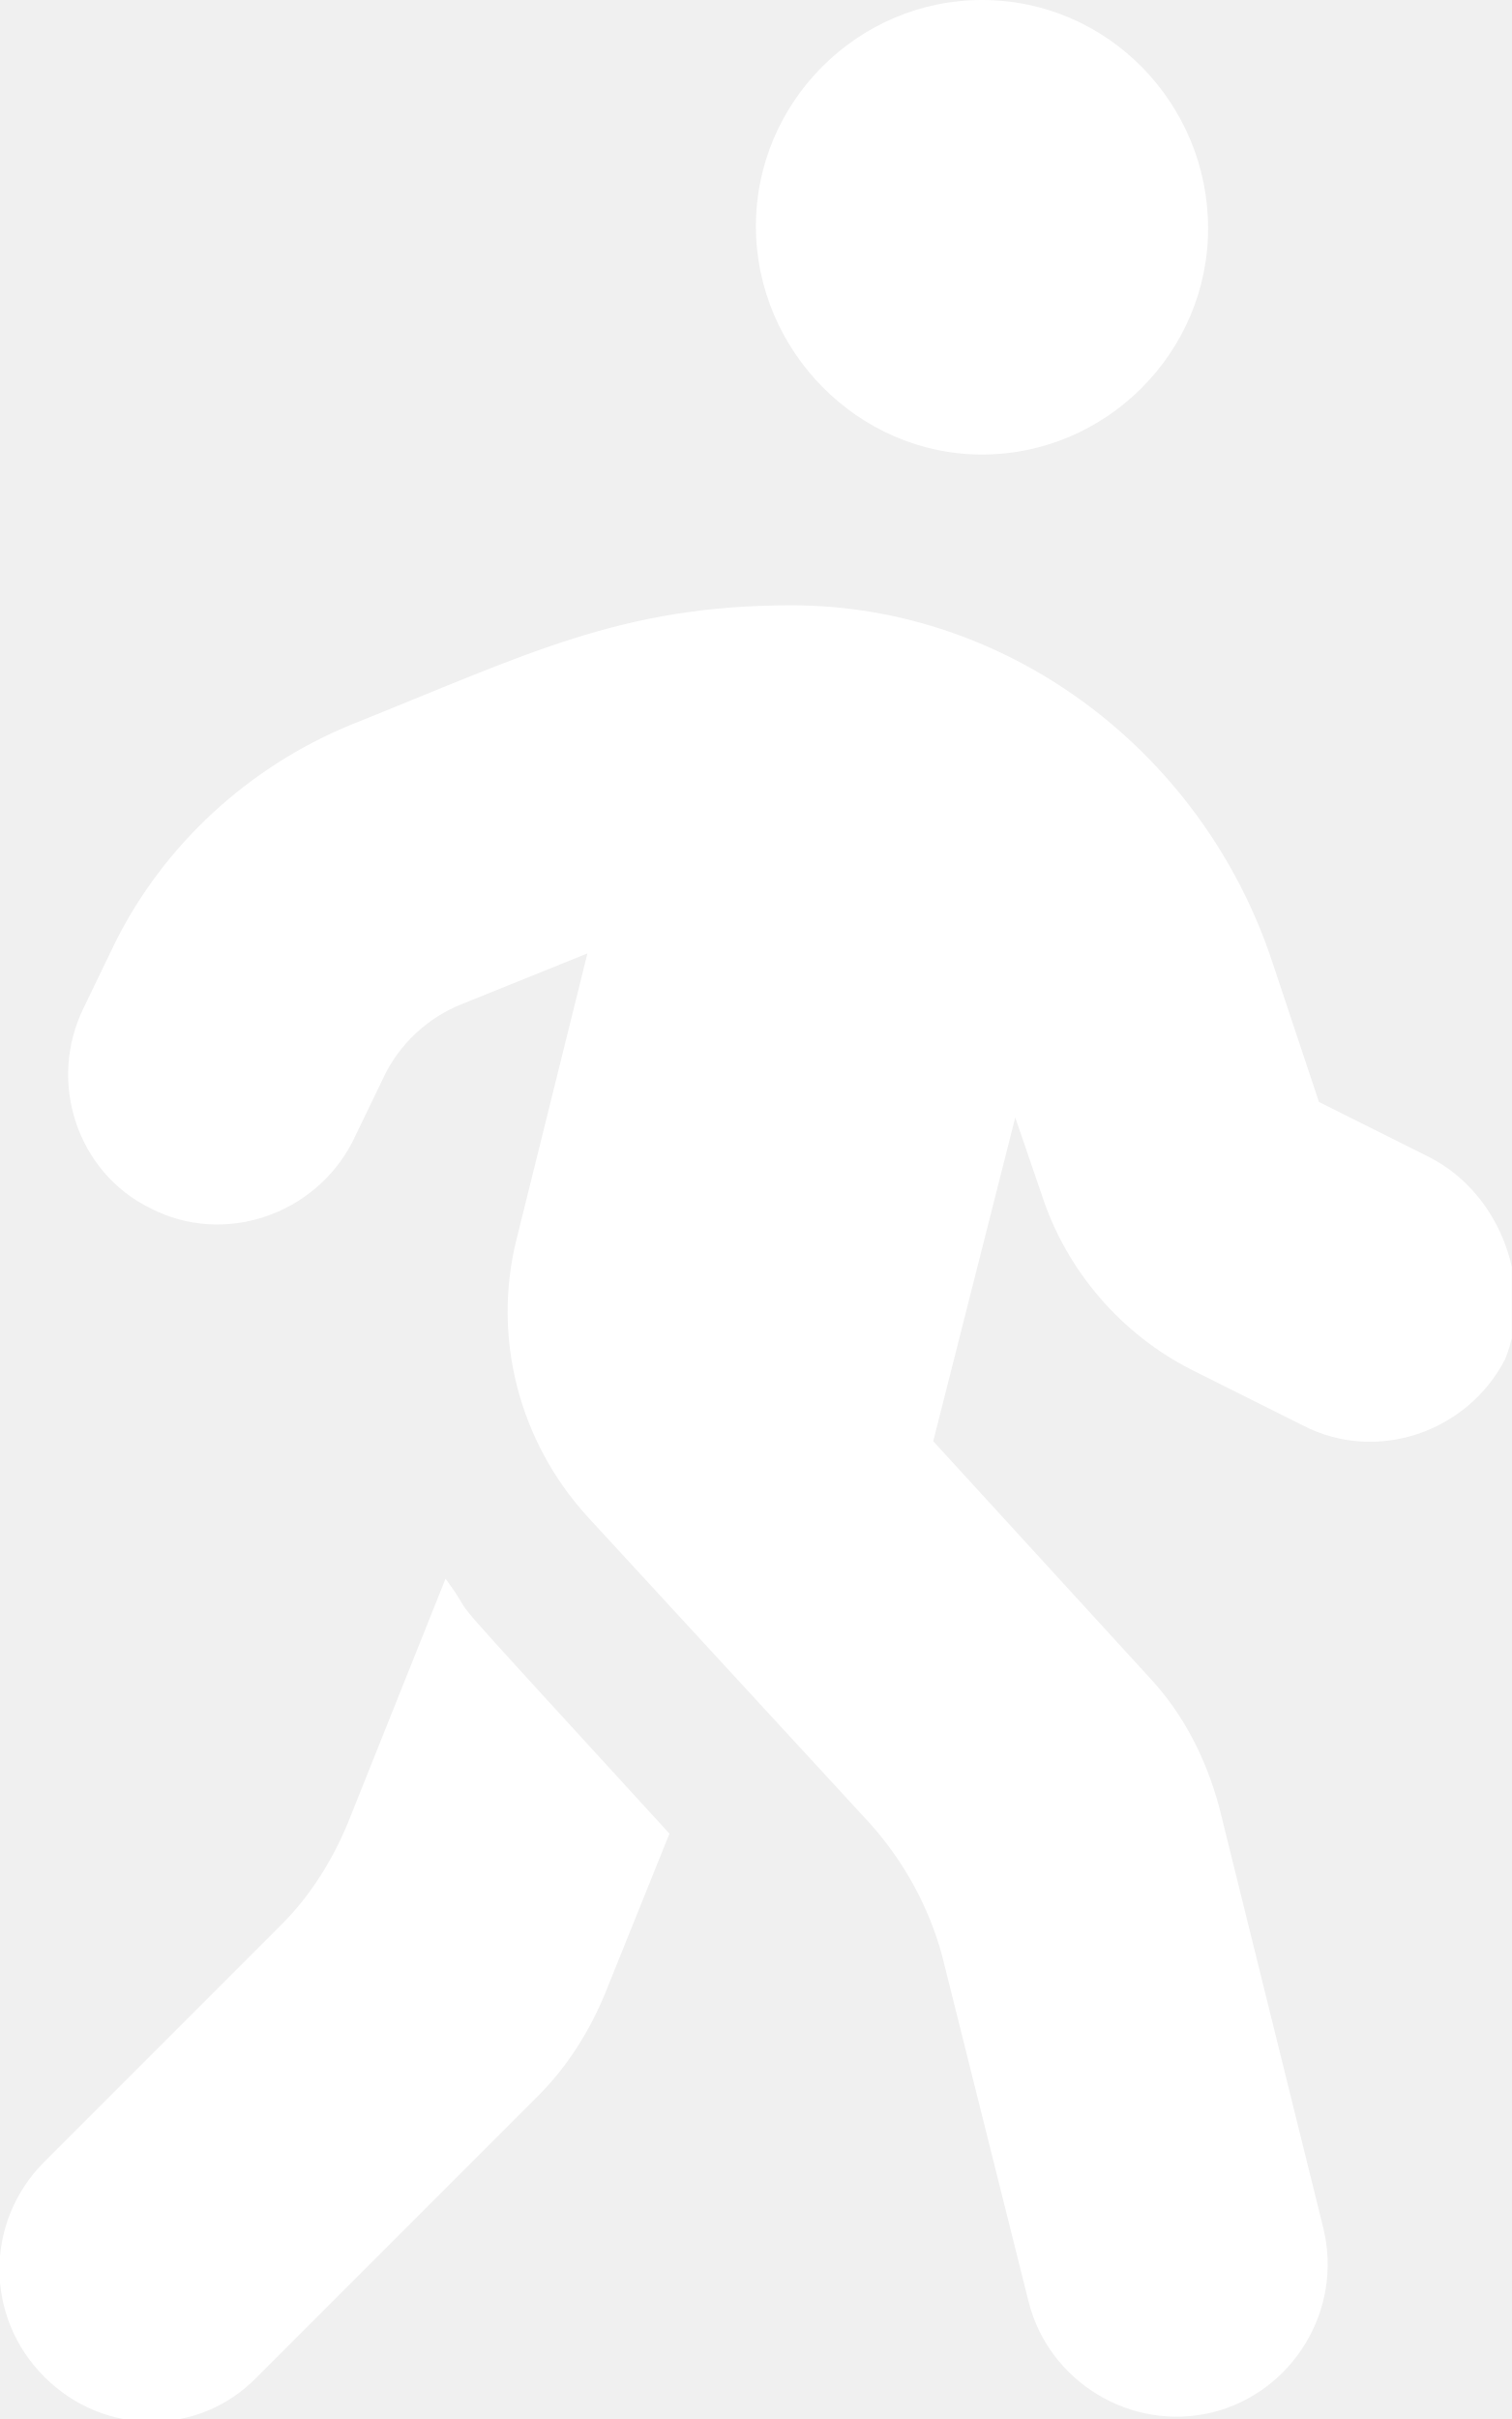
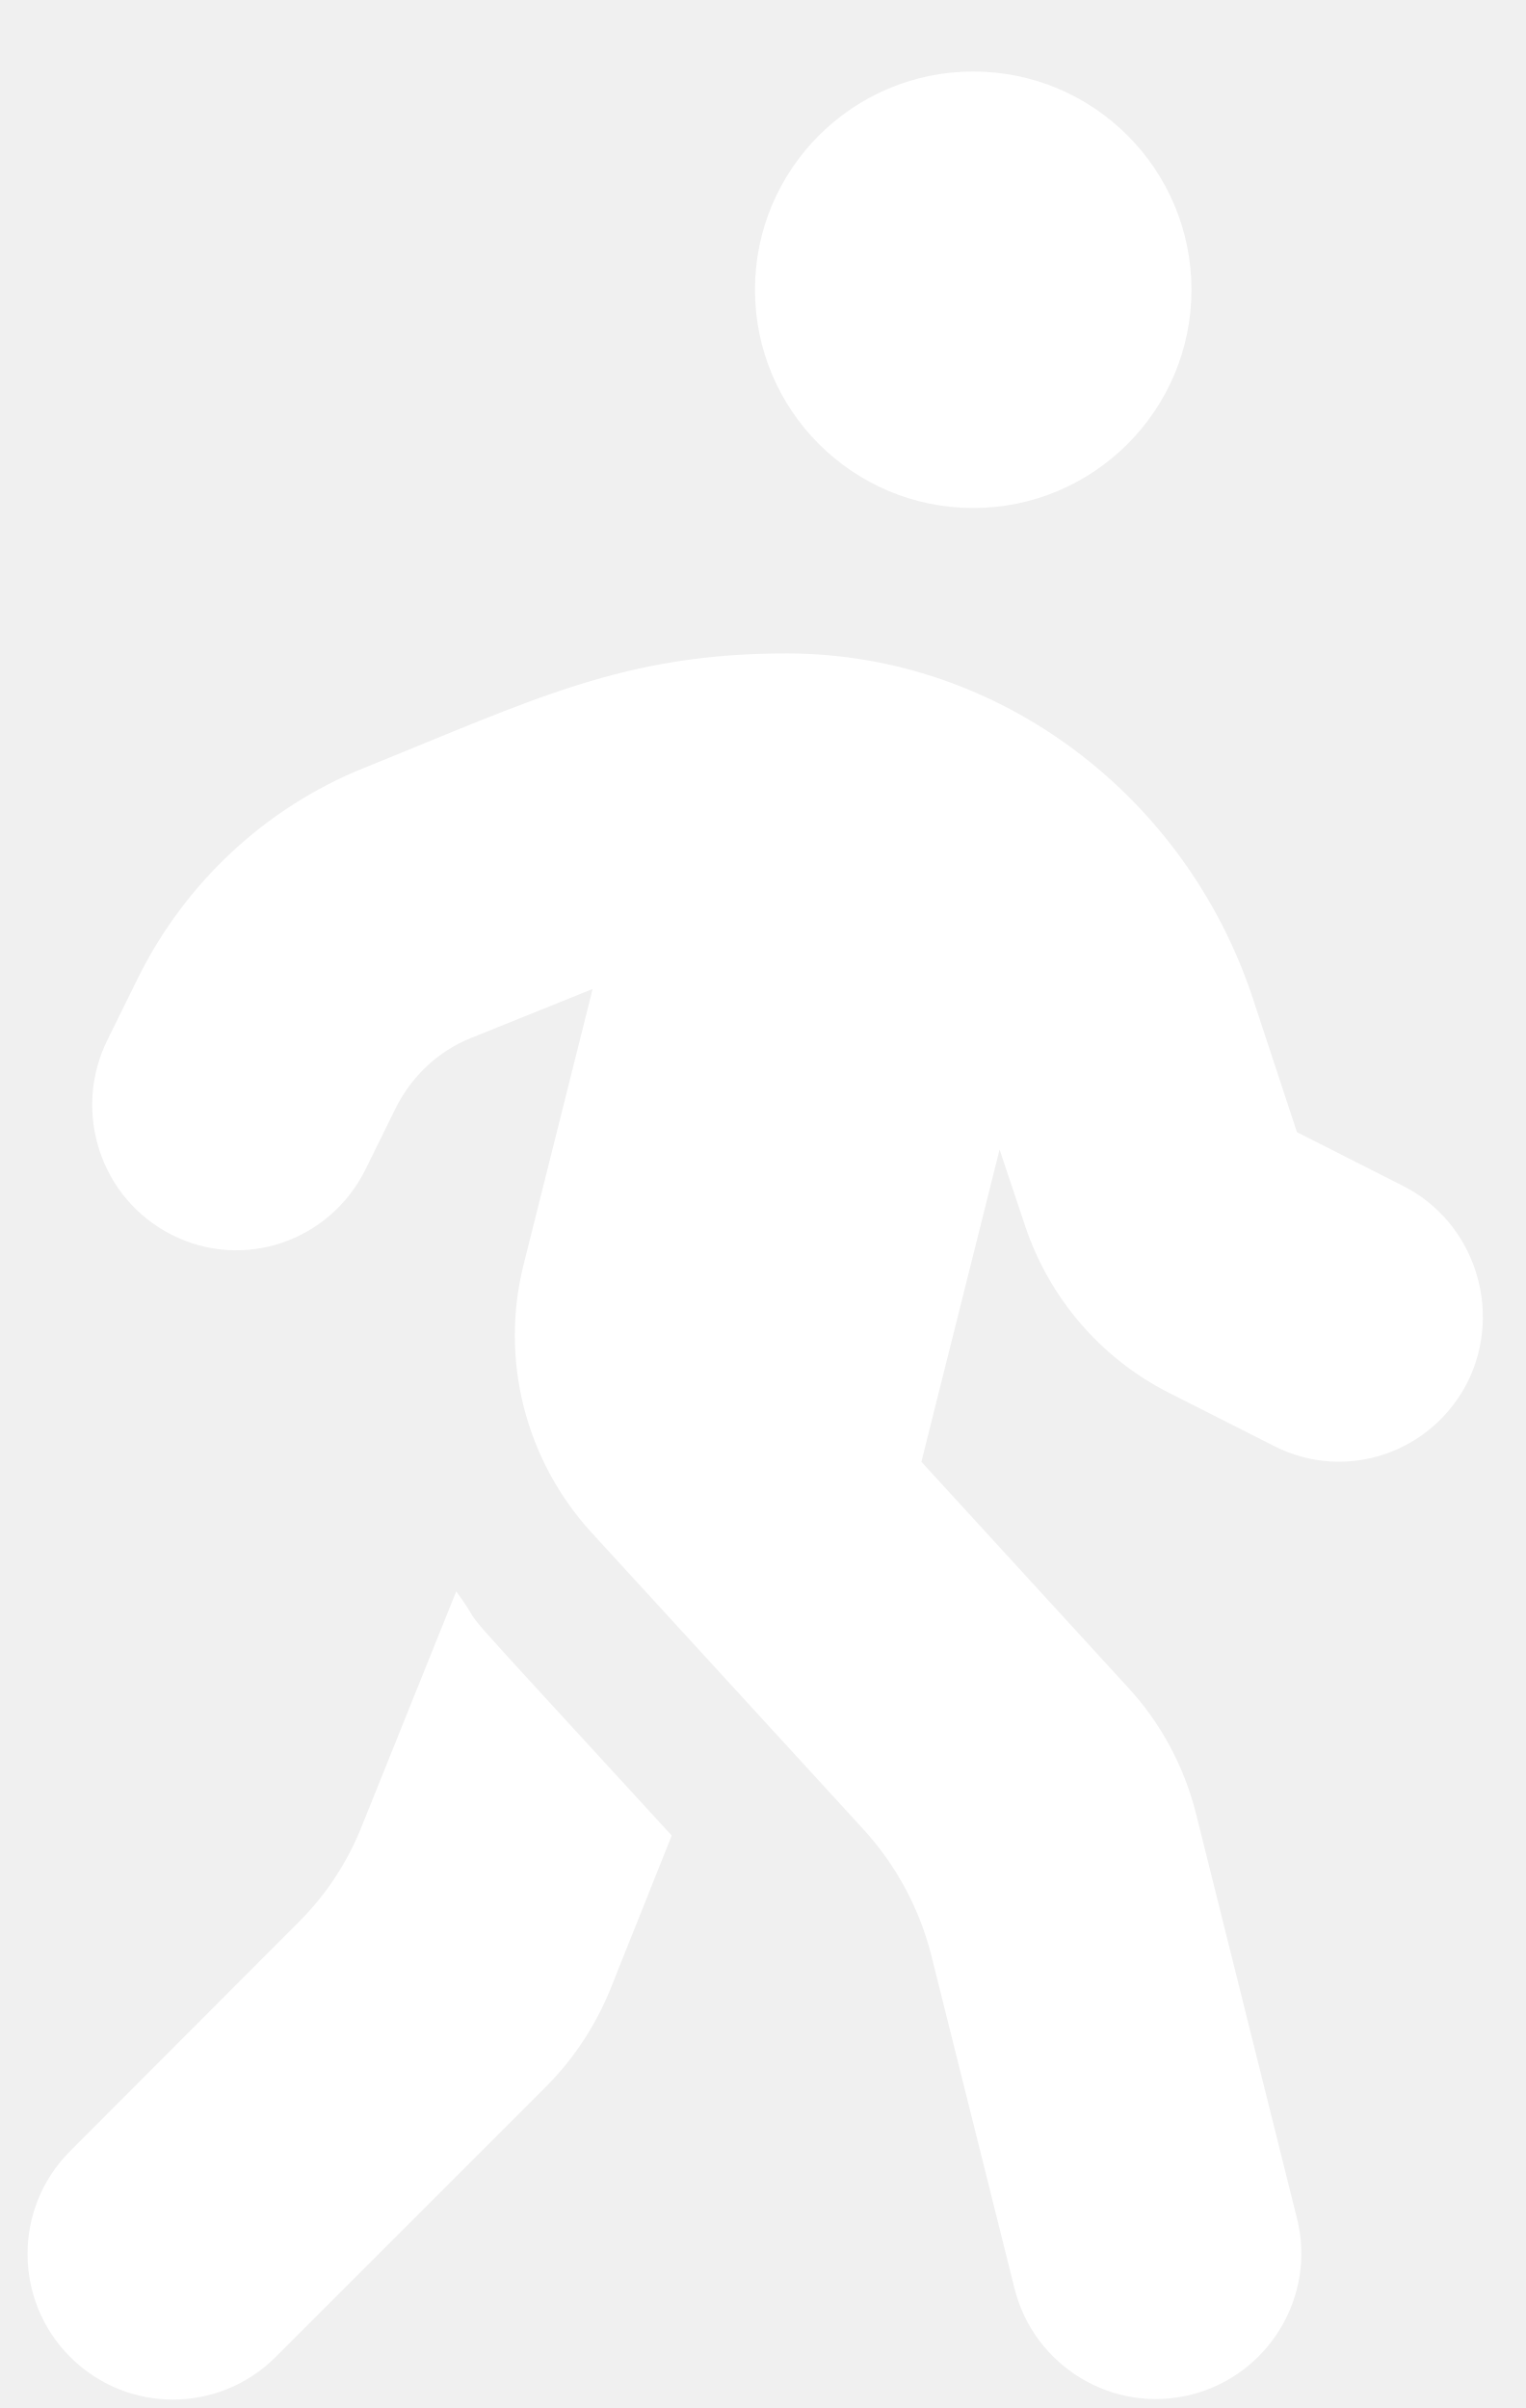
- <svg xmlns="http://www.w3.org/2000/svg" xmlns:xlink="http://www.w3.org/1999/xlink" version="1.1" id="Layer_1" x="0px" y="0px" viewBox="0 0 68.2 109.1" style="enable-background:new 0 0 68.2 109.1;" xml:space="preserve">
-   <style type="text/css">
- 	.st0{clip-path:url(#SVGID_00000165920949951203073930000003063820498694321587_);}
- 	.st1{fill:#FFFFFF;}
- </style>
-   <g>
-     <defs>
-       <rect id="SVGID_1_" width="68.2" height="109.1" />
-     </defs>
-     <clipPath id="SVGID_00000096779191611874862540000015713256384116959617_">
-       <use xlink:href="#SVGID_1_" style="overflow:visible;" />
-     </clipPath>
-     <g style="clip-path:url(#SVGID_00000096779191611874862540000015713256384116959617_);">
-       <path class="st1" d="M44.3,20.5c5.6,0,10.2-4.6,10.2-10.2S50,0,44.3,0c-5.6,0-10.2,4.6-10.2,10.2S38.7,20.5,44.3,20.5z M64.5,52.2    l-5-2.5l-2.1-6.3C54.3,34,45.6,27.3,35.7,27.3c-7.7,0-11.9,2.2-19.9,5.4c-4.6,1.9-8.4,5.4-10.6,9.8l-1.4,2.9    c-1.7,3.4-0.3,7.5,3,9.1c3.3,1.7,7.4,0.3,9.1-3l1.4-2.9c0.7-1.5,2-2.7,3.5-3.3l5.7-2.3l-3.2,12.9c-1.1,4.4,0.1,9.1,3.2,12.5    l12.8,13.9c1.5,1.7,2.6,3.7,3.2,5.9l3.9,15.6c0.9,3.6,4.6,5.9,8.3,5c3.6-0.9,5.9-4.6,5-8.3l-4.7-19c-0.6-2.2-1.6-4.2-3.2-5.9    l-9.7-10.6l3.7-14.6l1.2,3.5c1.1,3.4,3.6,6.3,6.8,7.9l5,2.5c3.3,1.7,7.4,0.3,9.1-3C69.2,58.1,67.8,53.9,64.5,52.2z M15.7,82.2    c-0.7,1.7-1.7,3.3-3,4.6L2,97.5c-2.7,2.7-2.7,7,0,9.7c2.7,2.7,7,2.7,9.6,0l12.7-12.7c1.3-1.3,2.3-2.9,3-4.6l2.9-7.2    C18.4,69.8,22,73.8,20.1,71.2L15.7,82.2z" />
-     </g>
-   </g>
+ <svg xmlns="http://www.w3.org/2000/svg" width="19" height="30" viewBox="0 0 19 30" fill="none">
+   <path d="M12.123 6.329C13.623 6.329 14.841 5.111 14.841 3.61C14.841 2.109 13.623 0.891 12.123 0.891C10.622 0.891 9.404 2.109 9.404 3.61C9.404 5.111 10.622 6.329 12.123 6.329ZM17.475 14.774L16.155 14.105L15.606 12.44C14.773 9.914 12.451 8.147 9.817 8.141C7.778 8.135 6.651 8.713 4.533 9.568C3.309 10.061 2.307 10.996 1.718 12.185L1.338 12.956C0.896 13.851 1.253 14.938 2.142 15.385C3.026 15.833 4.102 15.47 4.55 14.575L4.929 13.805C5.127 13.409 5.456 13.097 5.864 12.933L7.382 12.321L6.521 15.759C6.226 16.937 6.543 18.189 7.365 19.09L10.758 22.794C11.165 23.241 11.454 23.78 11.601 24.363L12.638 28.515C12.882 29.483 13.867 30.078 14.836 29.834C15.804 29.591 16.399 28.605 16.155 27.637L14.898 22.596C14.751 22.012 14.462 21.469 14.054 21.027L11.477 18.212L12.451 14.321L12.763 15.255C13.063 16.167 13.709 16.92 14.558 17.351L15.878 18.019C16.761 18.467 17.838 18.104 18.285 17.209C18.721 16.32 18.364 15.221 17.475 14.774ZM4.51 22.743C4.329 23.202 4.057 23.615 3.706 23.961L0.874 26.799C0.166 27.506 0.166 28.656 0.874 29.364C1.582 30.072 2.726 30.072 3.434 29.364L6.798 26C7.144 25.654 7.416 25.241 7.603 24.782L8.367 22.868C5.235 19.452 6.175 20.5 5.683 19.826L4.51 22.743Z" fill="white" />
</svg>
